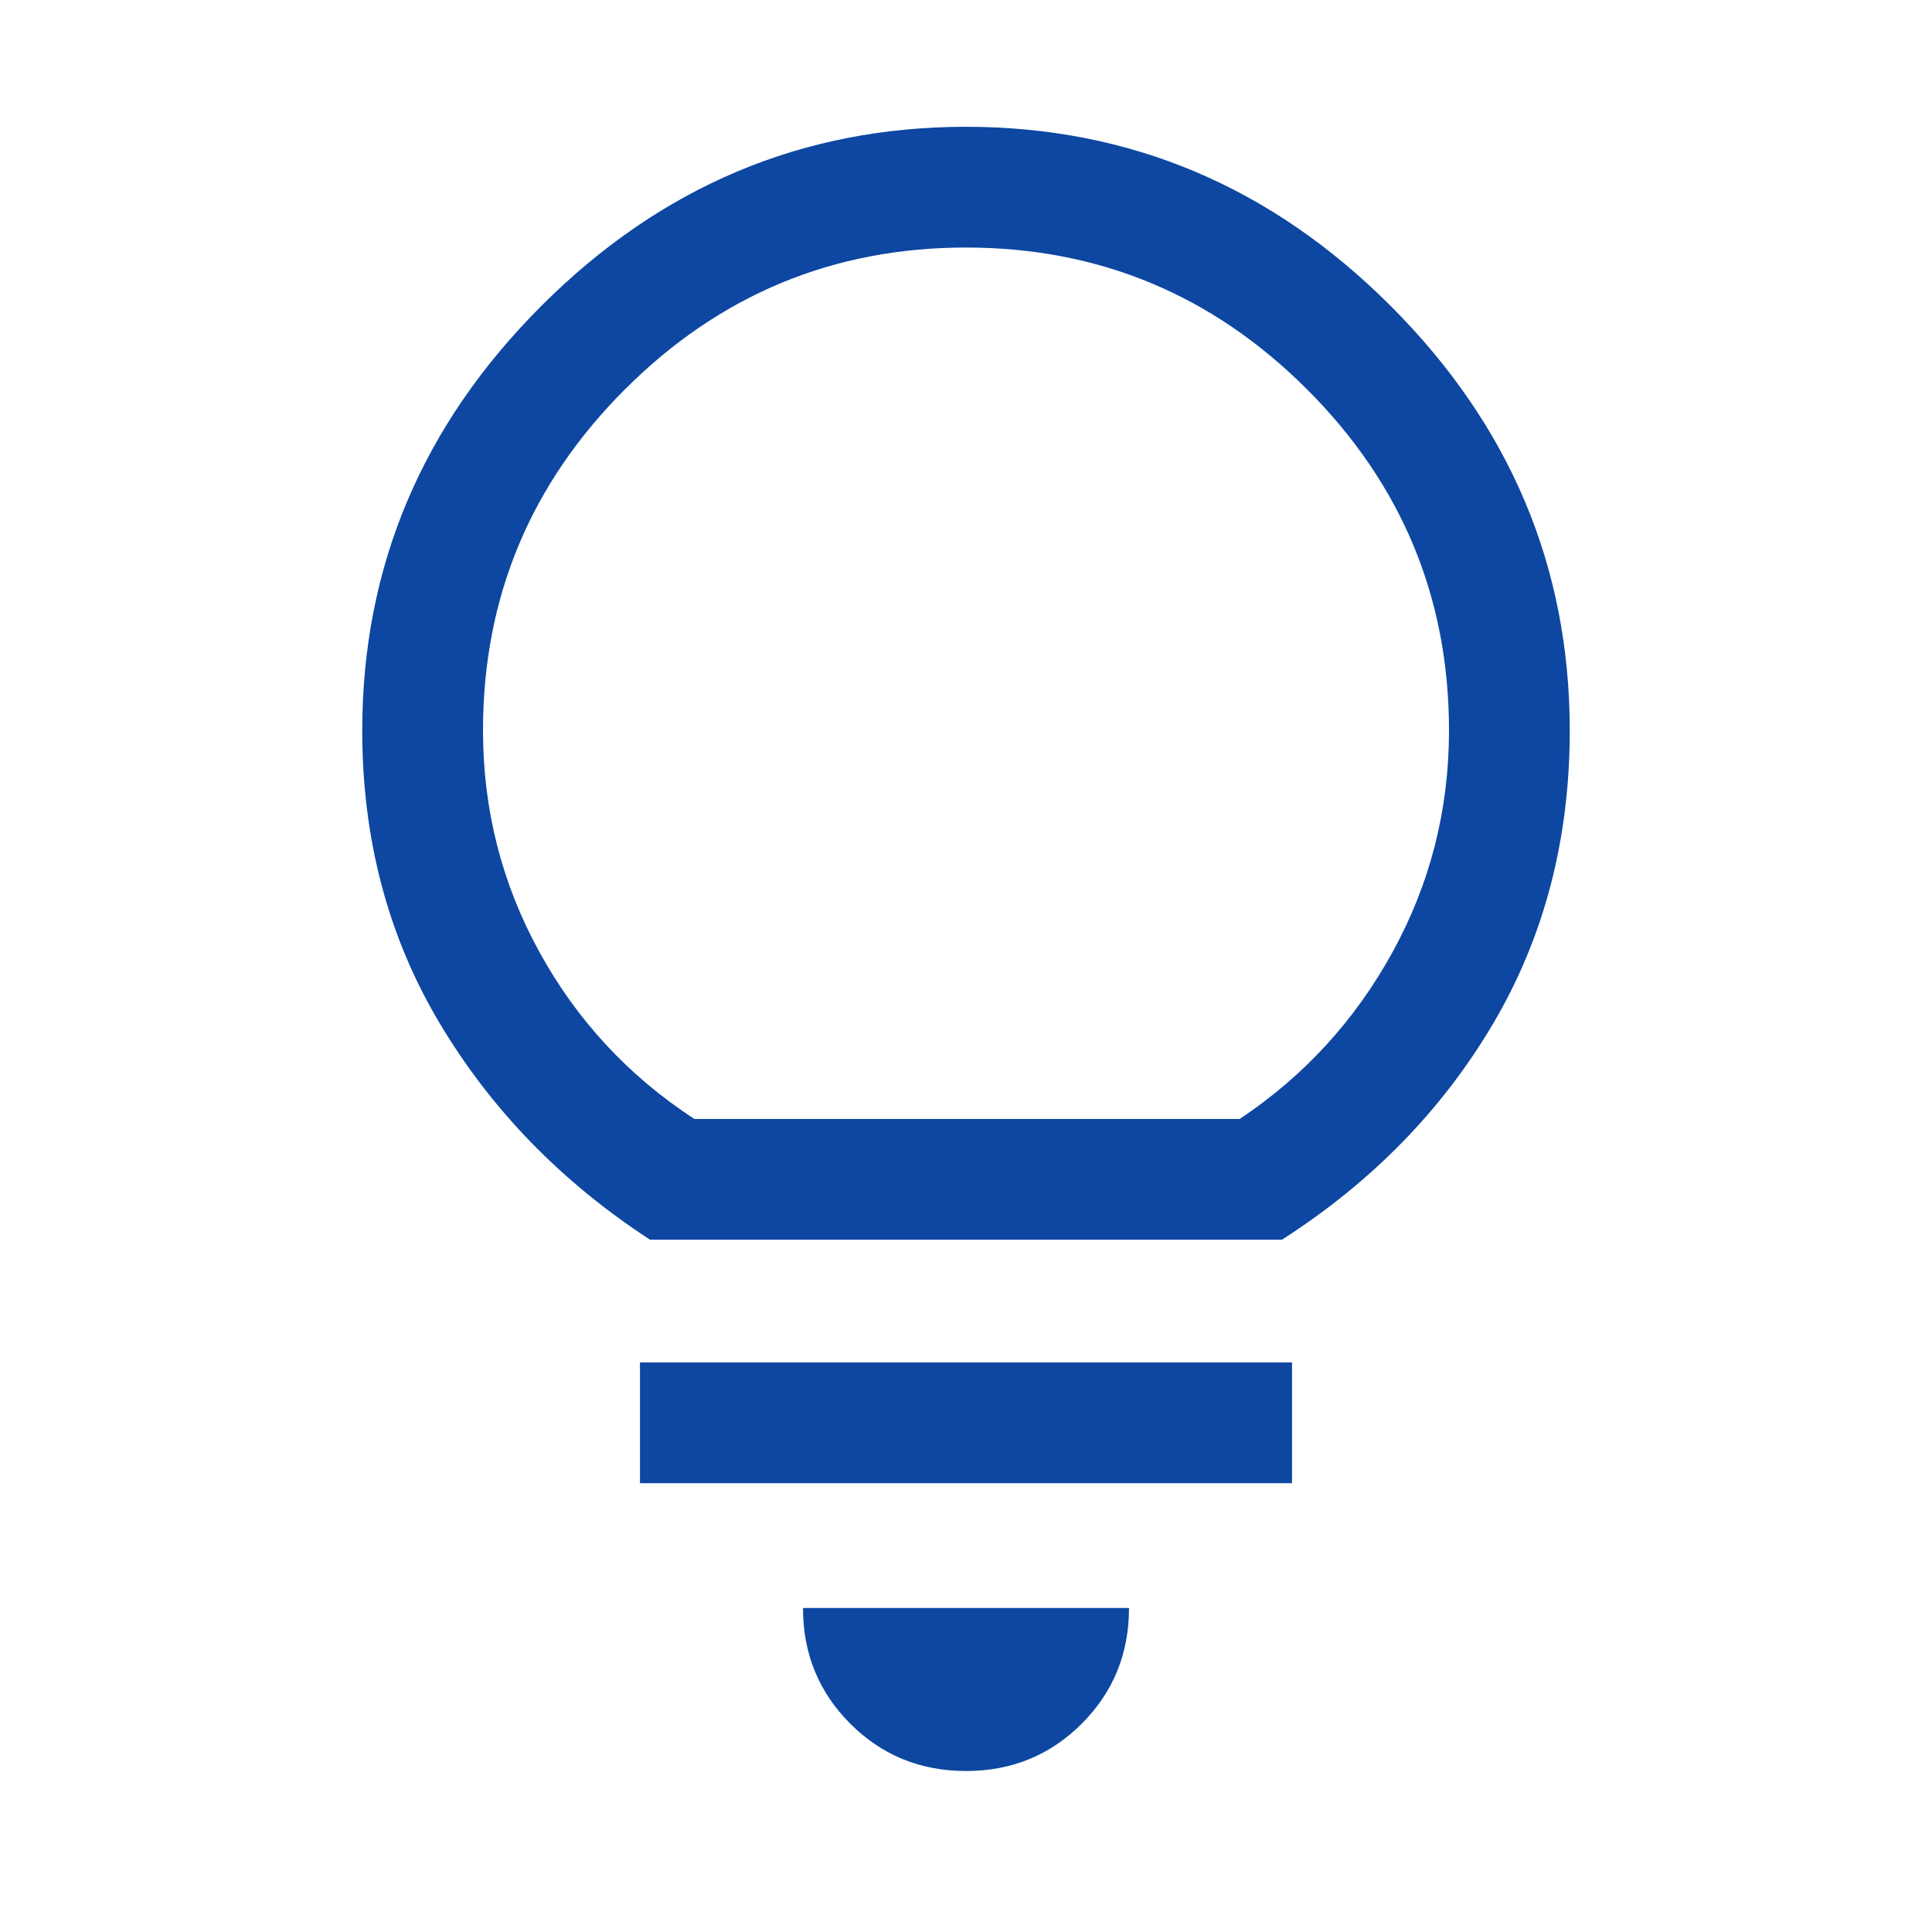
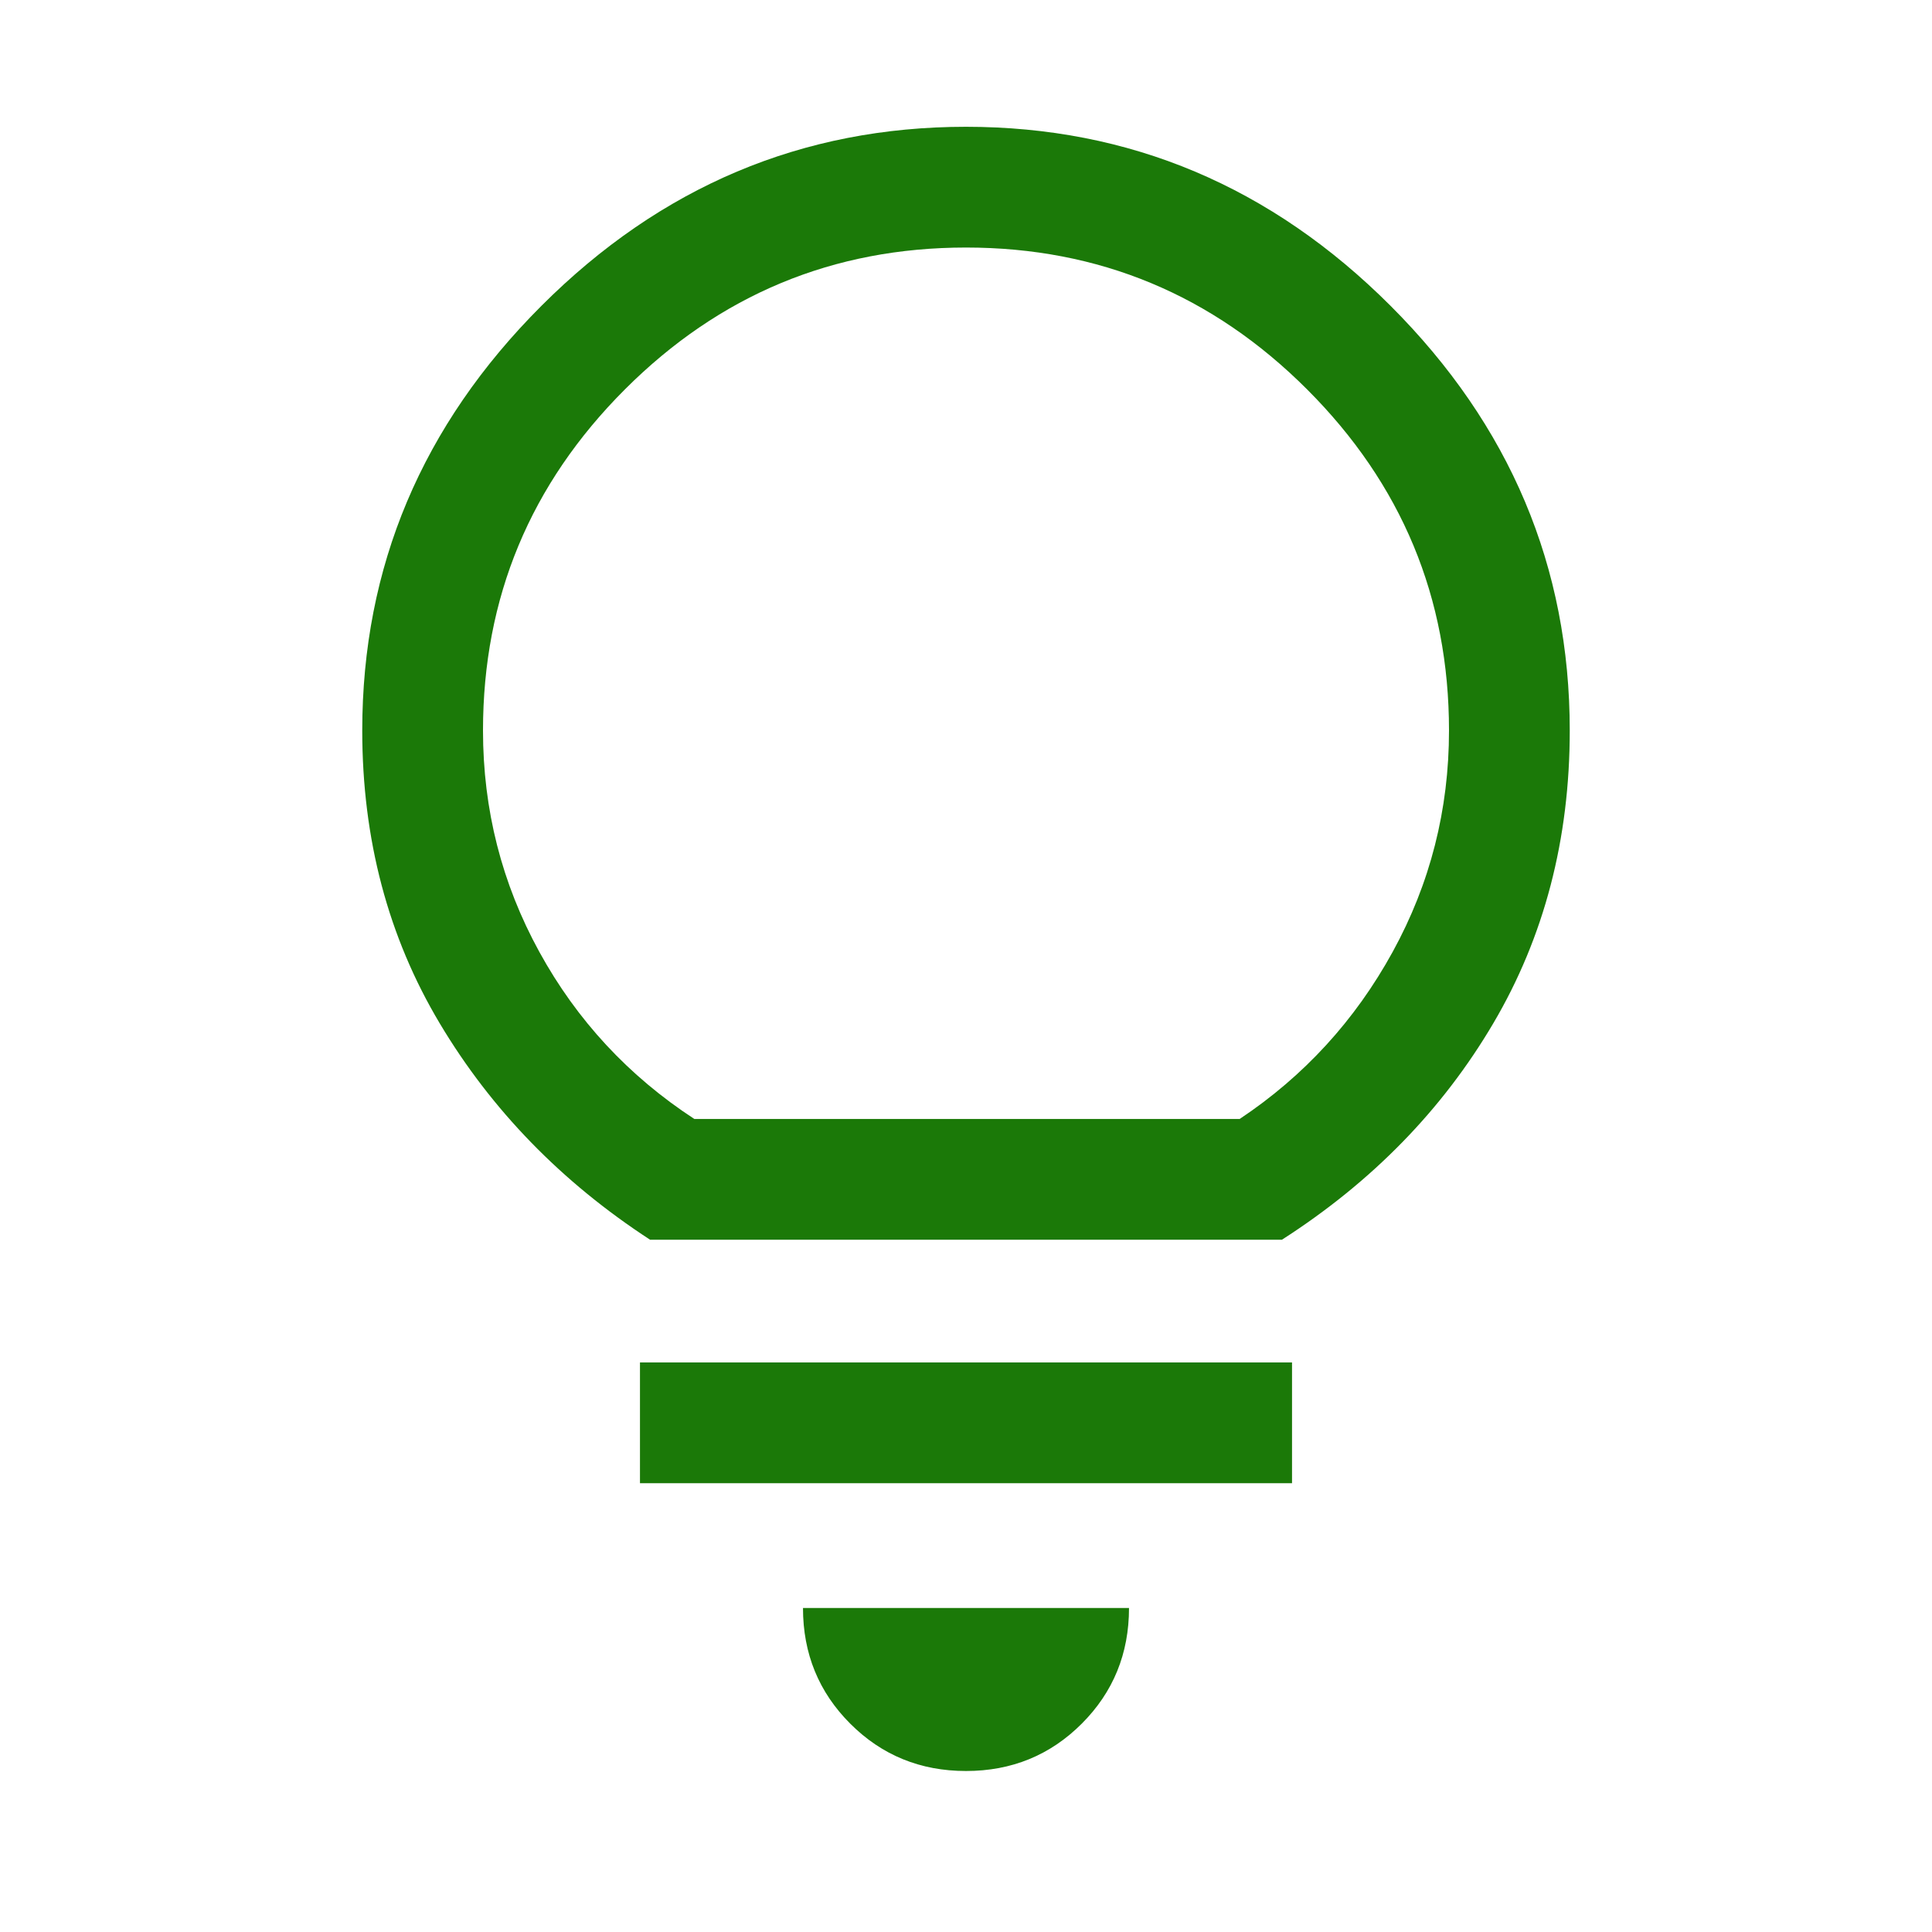
- <svg xmlns="http://www.w3.org/2000/svg" height="48" width="48">
-   <path fill="#0d47a1" d="M24 44q-1.7 0-2.875-1.175T19.95 39.95h8.1q0 1.7-1.175 2.875T24 44Zm-8.1-7.15v-3h16.2v3Zm.25-6.05q-3.3-2.15-5.225-5.375Q9 22.2 9 18.15q0-6.1 4.45-10.55Q17.9 3.15 24 3.15q6.1 0 10.55 4.45Q39 12.05 39 18.15q0 4.05-1.9 7.275-1.9 3.225-5.25 5.375Zm1.1-3H30.8q2.4-1.6 3.8-4.15 1.4-2.55 1.4-5.5 0-4.95-3.525-8.475Q28.95 6.15 24 6.15q-4.95 0-8.475 3.525Q12 13.2 12 18.15q0 2.95 1.4 5.5t3.85 4.15Zm6.75 0Z" />
+ <svg xmlns="http://www.w3.org/2000/svg" height="48" width="48" version="1.1" id="svg20">
+   <defs id="defs24" />
+   <path fill="#0d47a1" d="M24 44q-1.7 0-2.875-1.175T19.95 39.95h8.1q0 1.7-1.175 2.875T24 44Zm-8.1-7.15v-3h16.2v3Zm.25-6.05q-3.3-2.15-5.225-5.375Q9 22.2 9 18.15q0-6.1 4.45-10.55Q17.9 3.15 24 3.15q6.1 0 10.55 4.45Q39 12.05 39 18.15q0 4.05-1.9 7.275-1.9 3.225-5.25 5.375Zm1.1-3H30.8q2.4-1.6 3.8-4.15 1.4-2.55 1.4-5.5 0-4.95-3.525-8.475Q28.95 6.15 24 6.15q-4.95 0-8.475 3.525Q12 13.2 12 18.15q0 2.95 1.4 5.5t3.85 4.15Zm6.75 0Z" id="path18" style="fill:#1b7908;fill-opacity:1" />
</svg>
